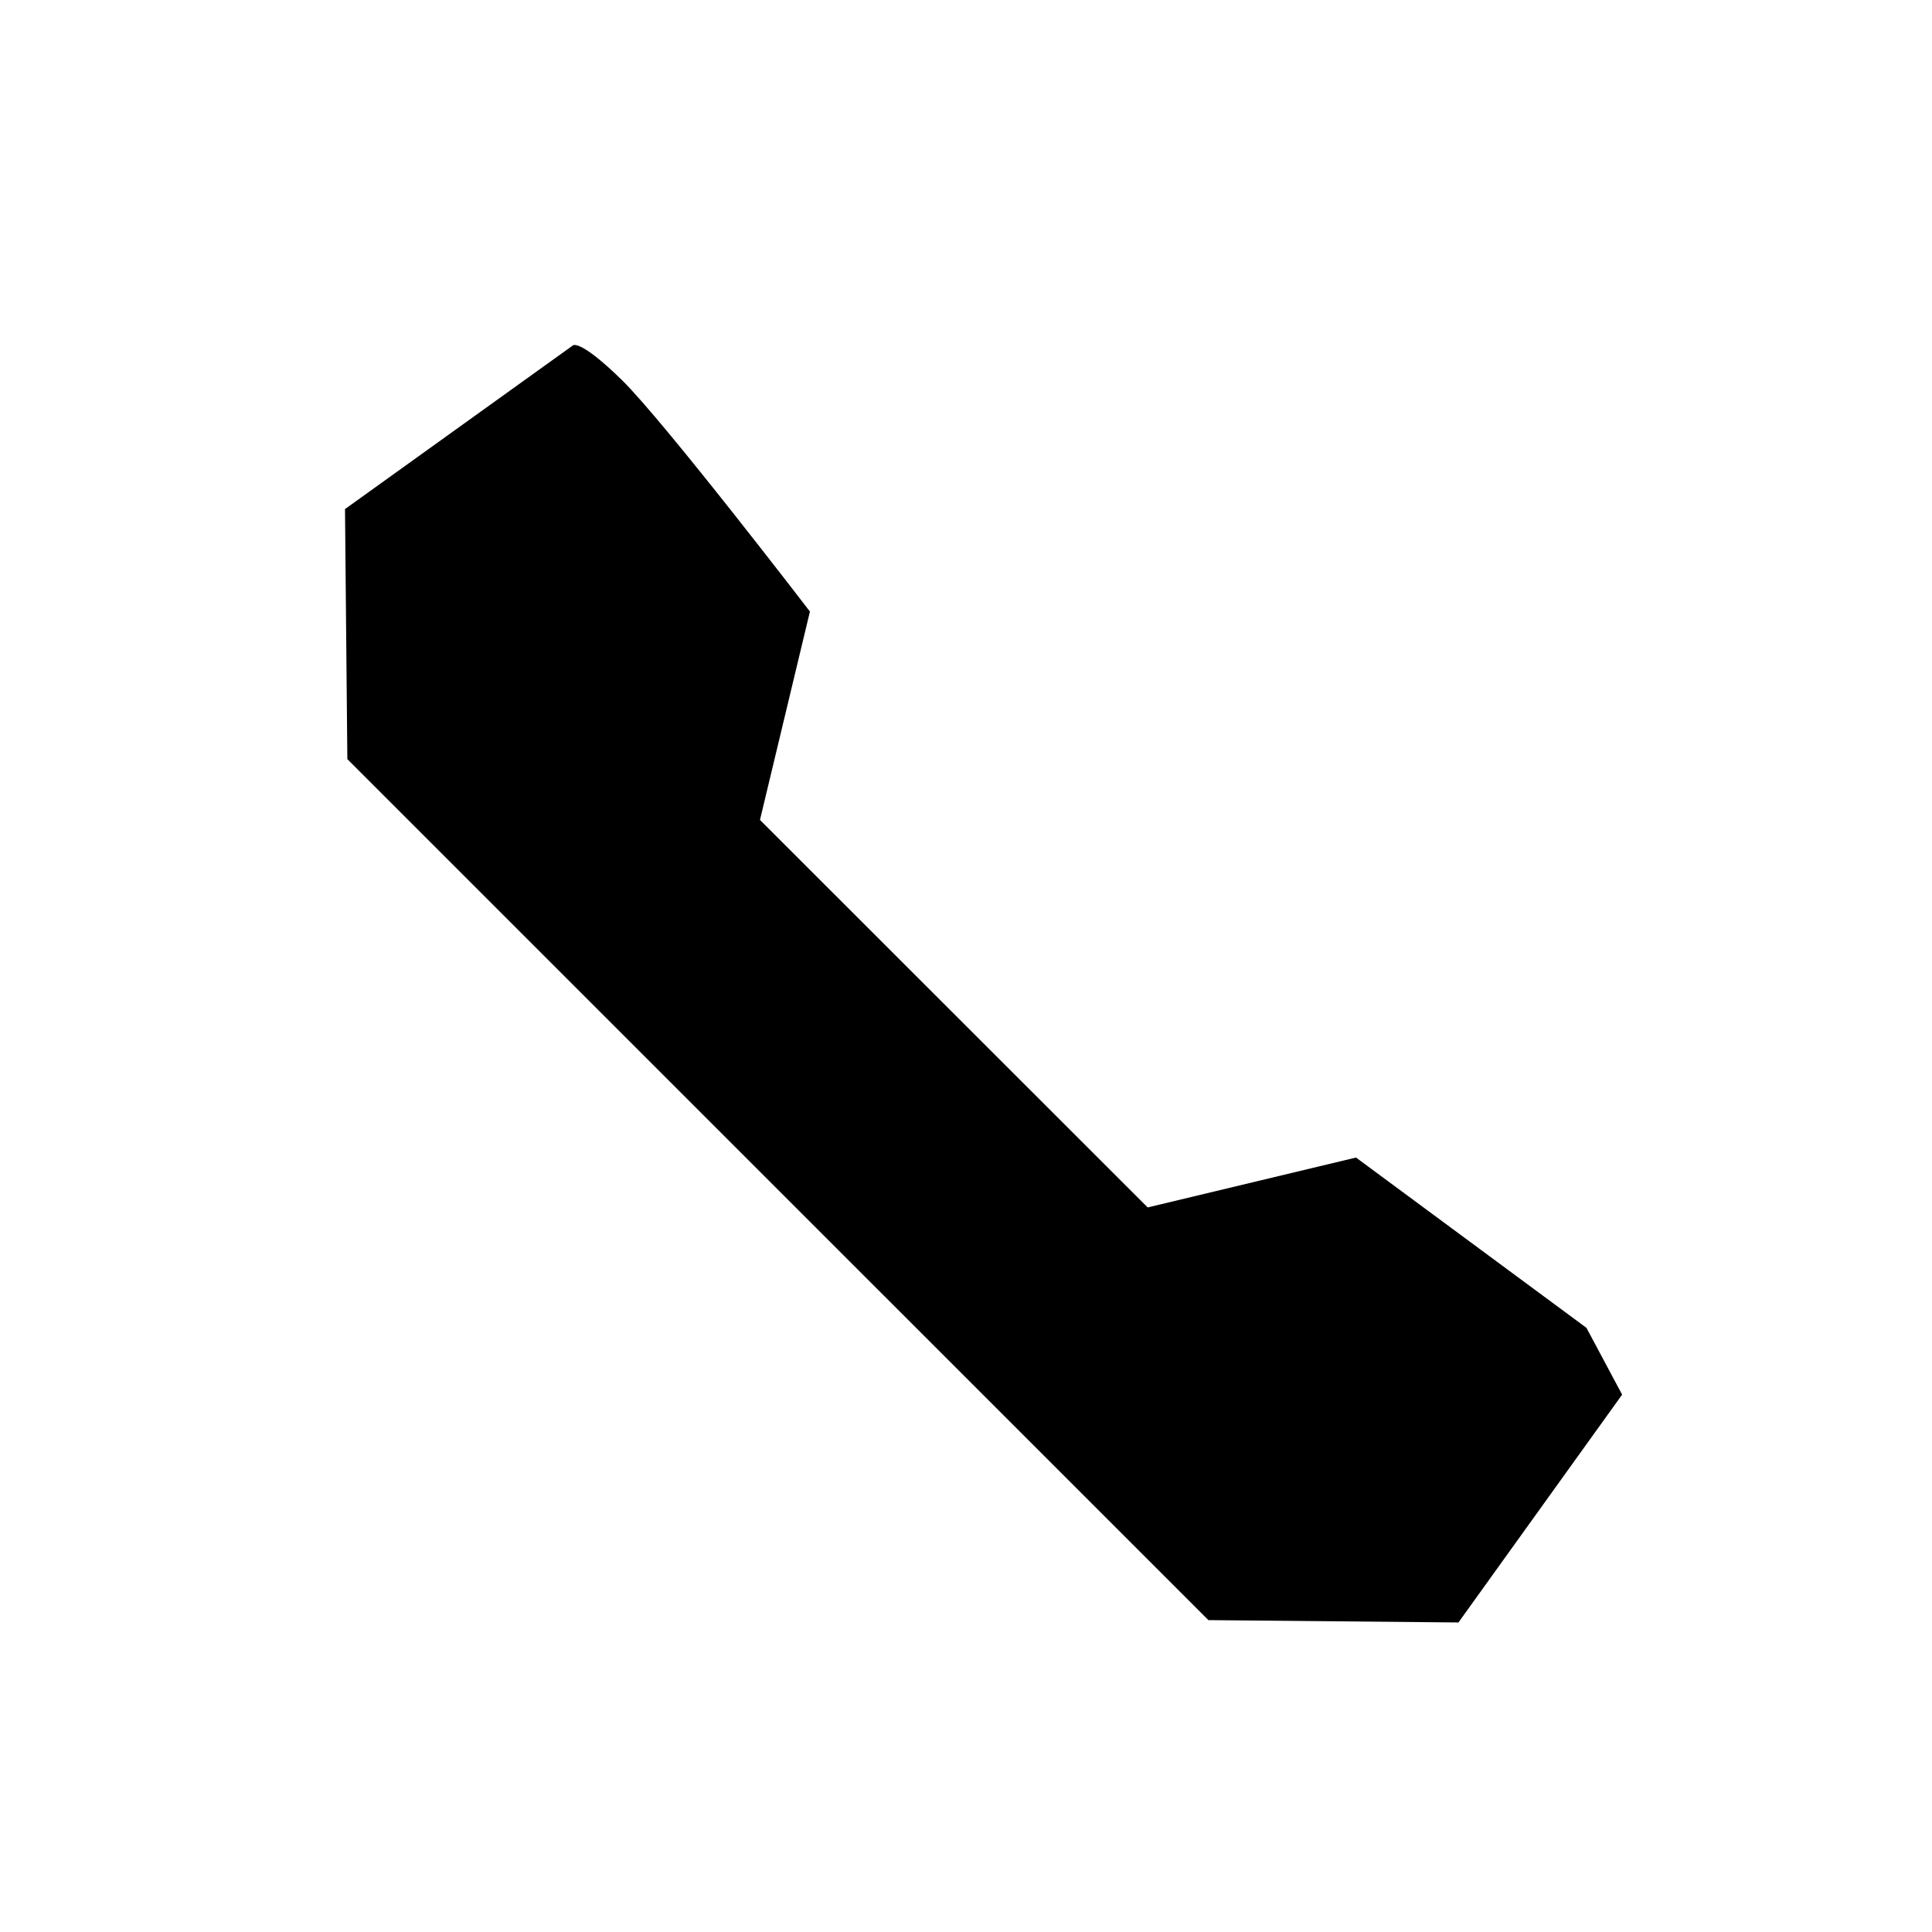
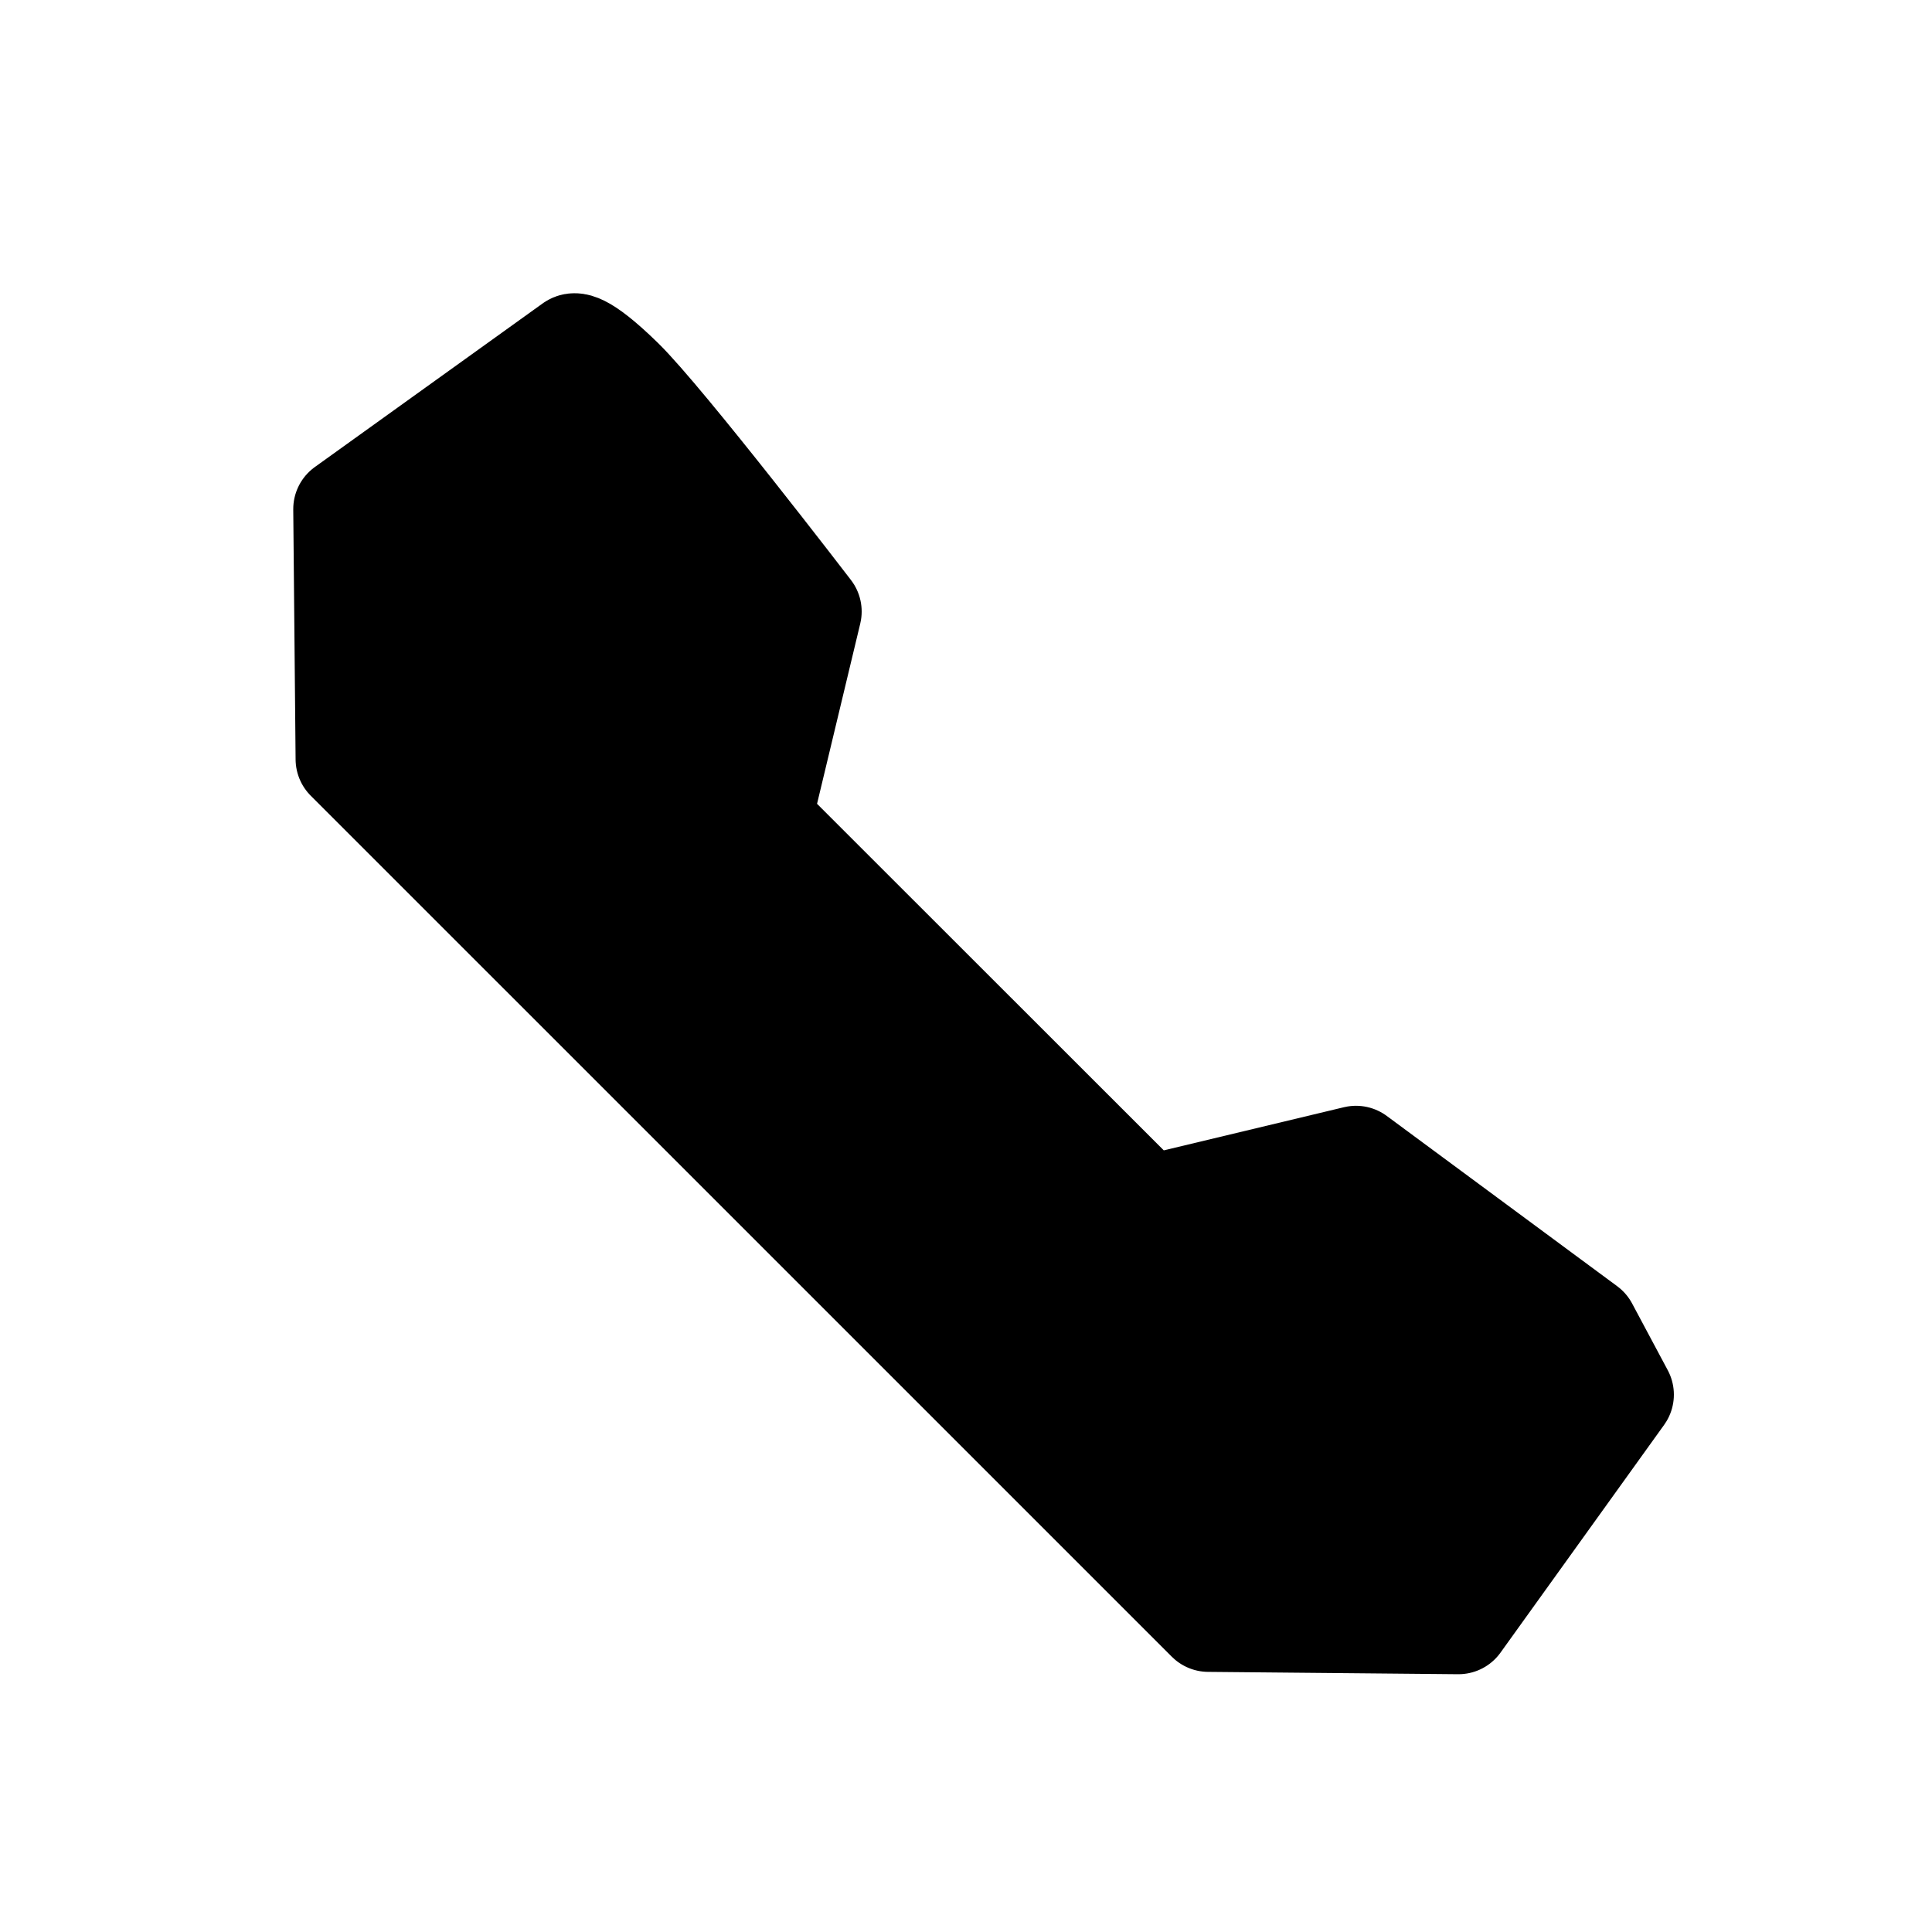
<svg xmlns="http://www.w3.org/2000/svg" width="28" height="28" viewBox="0 0 28 28">
-   <path fill-rule="evenodd" clip-rule="evenodd" d="M5 7.378L8.303 5.006C8.303 5.006 8.397 4.906 9.01 5.505C9.623 6.104 11.738 8.863 11.738 8.863L11.014 11.883L16.633 17.499L19.652 16.776L22.992 19.244L23.509 20.212L21.137 23.514L17.513 23.48L5.034 11.002L5 7.378Z" stroke-width="1.5" stroke-linecap="round" stroke-linejoin="round" />
+   <path fill-rule="evenodd" clip-rule="evenodd" d="M5 7.378L8.303 5.006C8.303 5.006 8.397 4.906 9.01 5.505C9.623 6.104 11.738 8.863 11.738 8.863L11.014 11.883L16.633 17.499L19.652 16.776L22.992 19.244L23.509 20.212L21.137 23.514L17.513 23.48L5.034 11.002L5 7.378Z" stroke-width="1.5" stroke-linecap="round" stroke-linejoin="round" stroke="currentColor" />
</svg>
